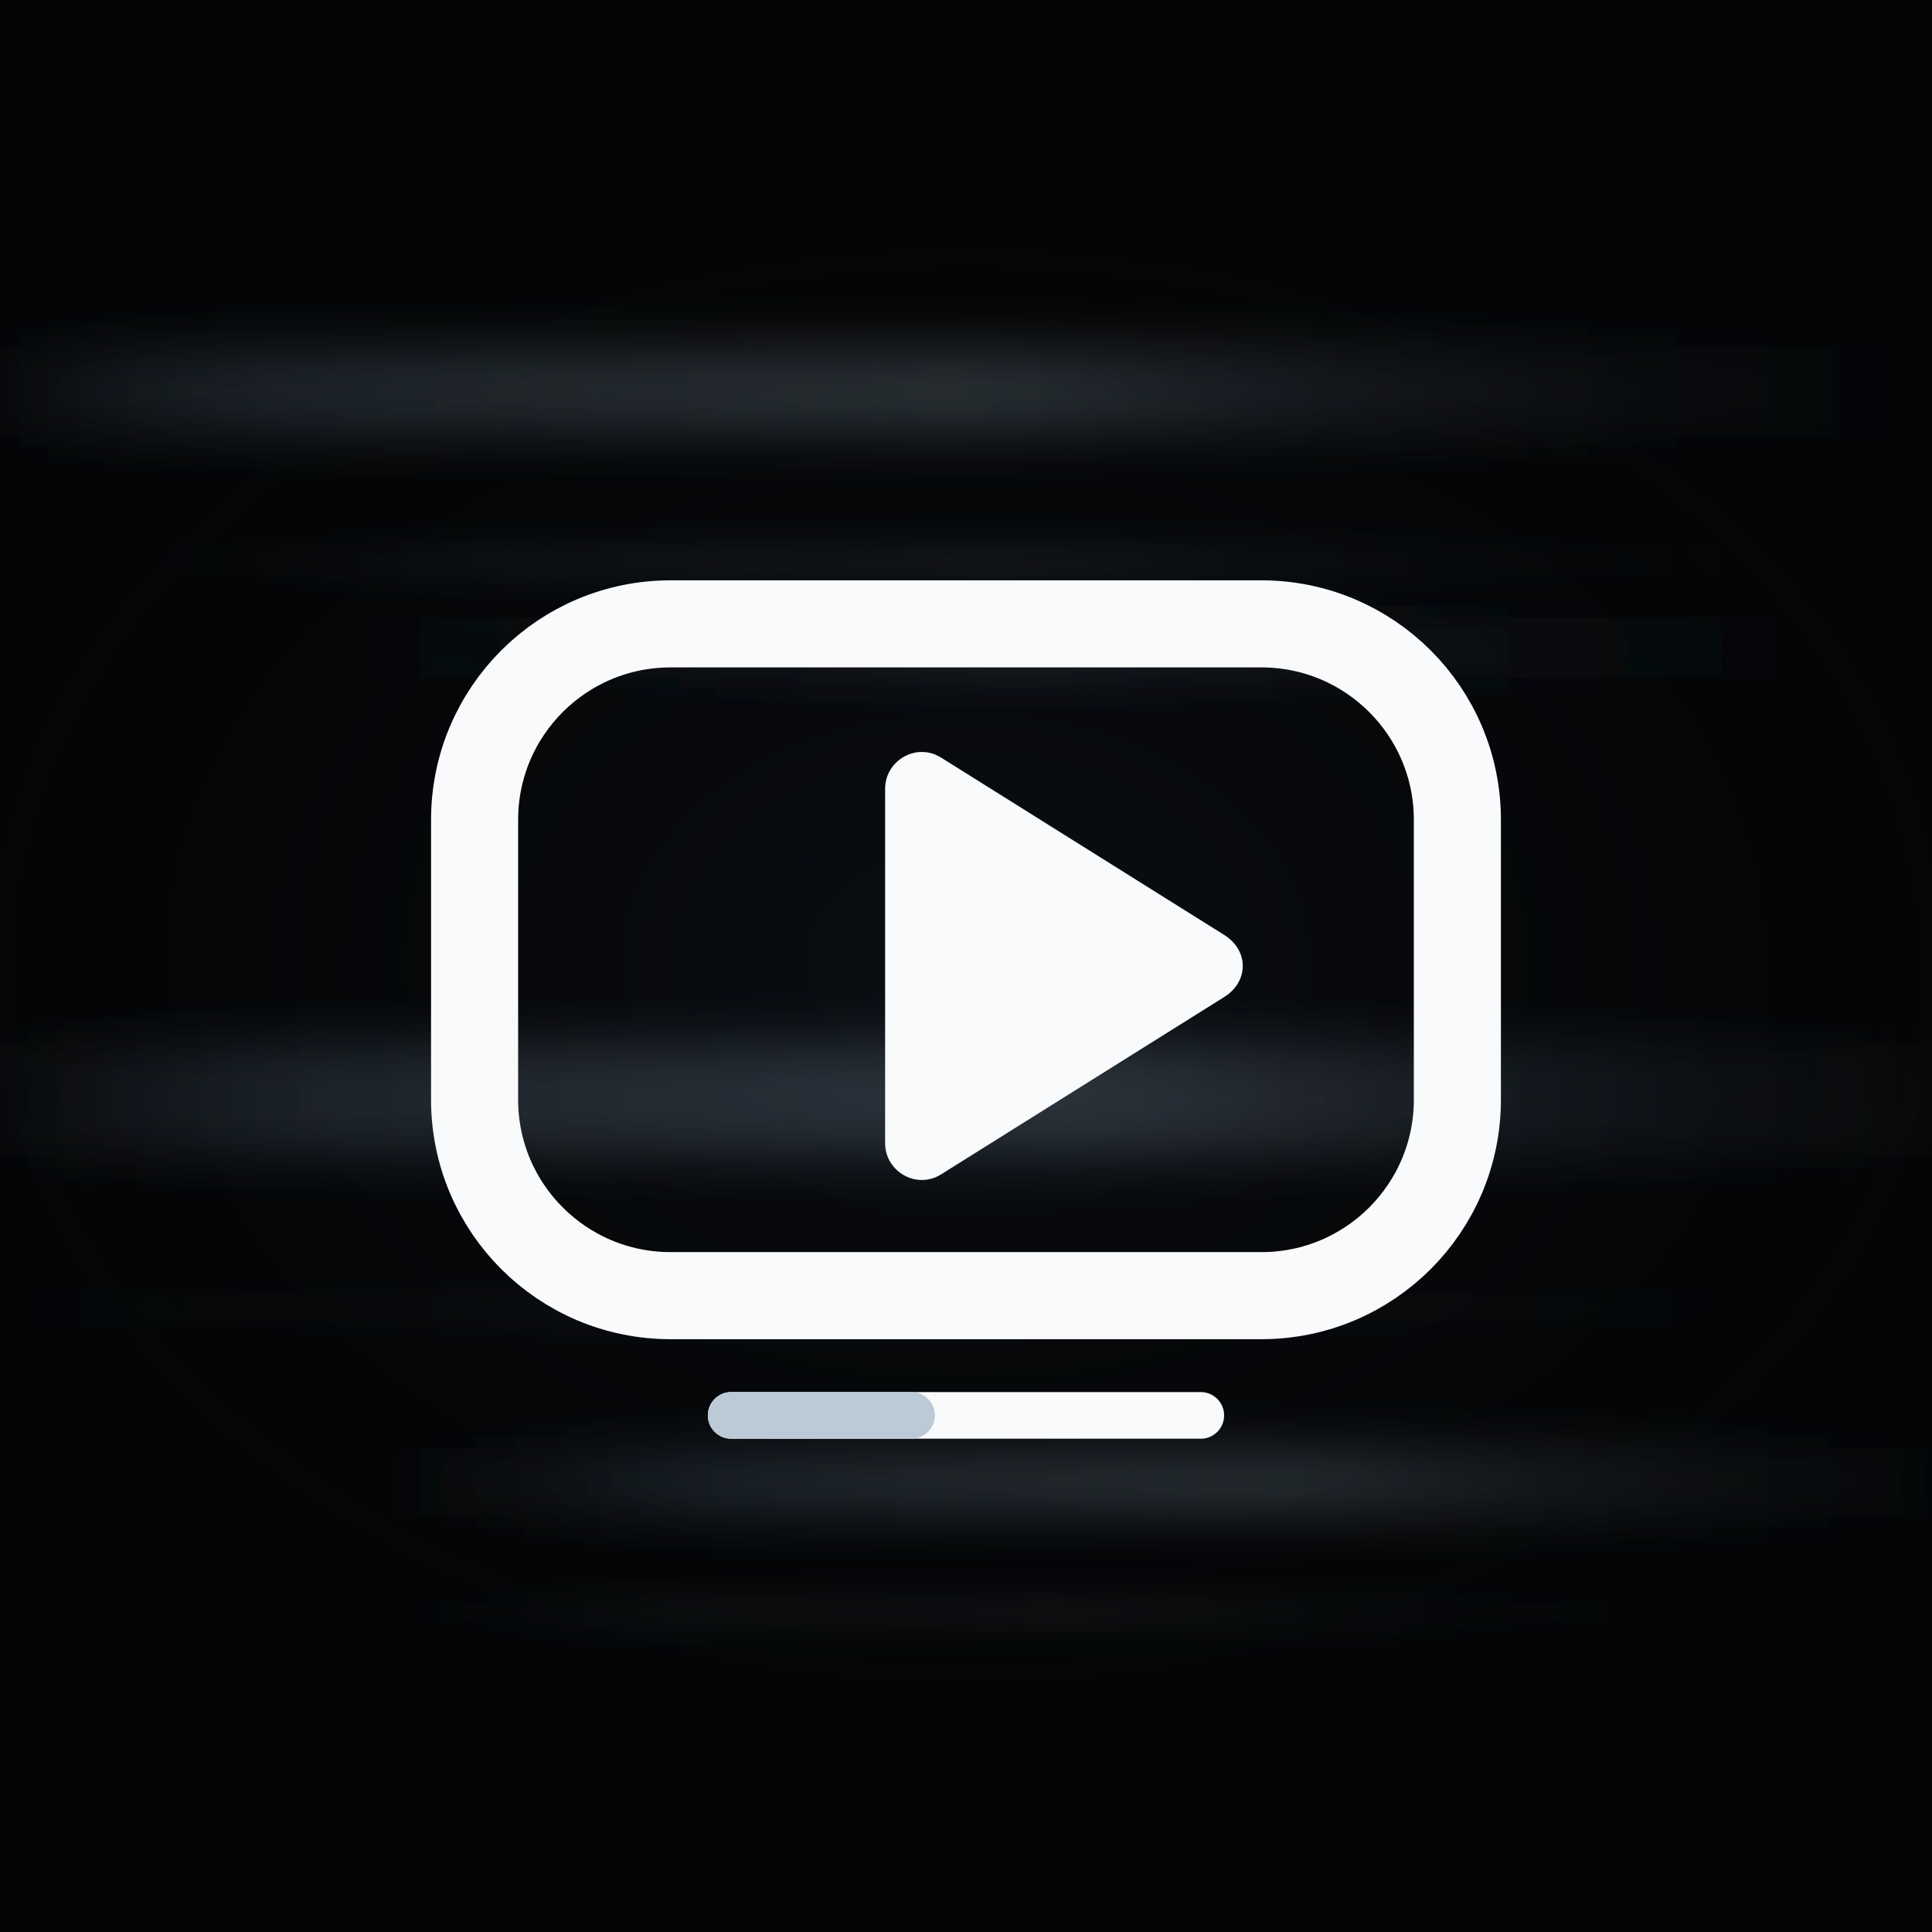
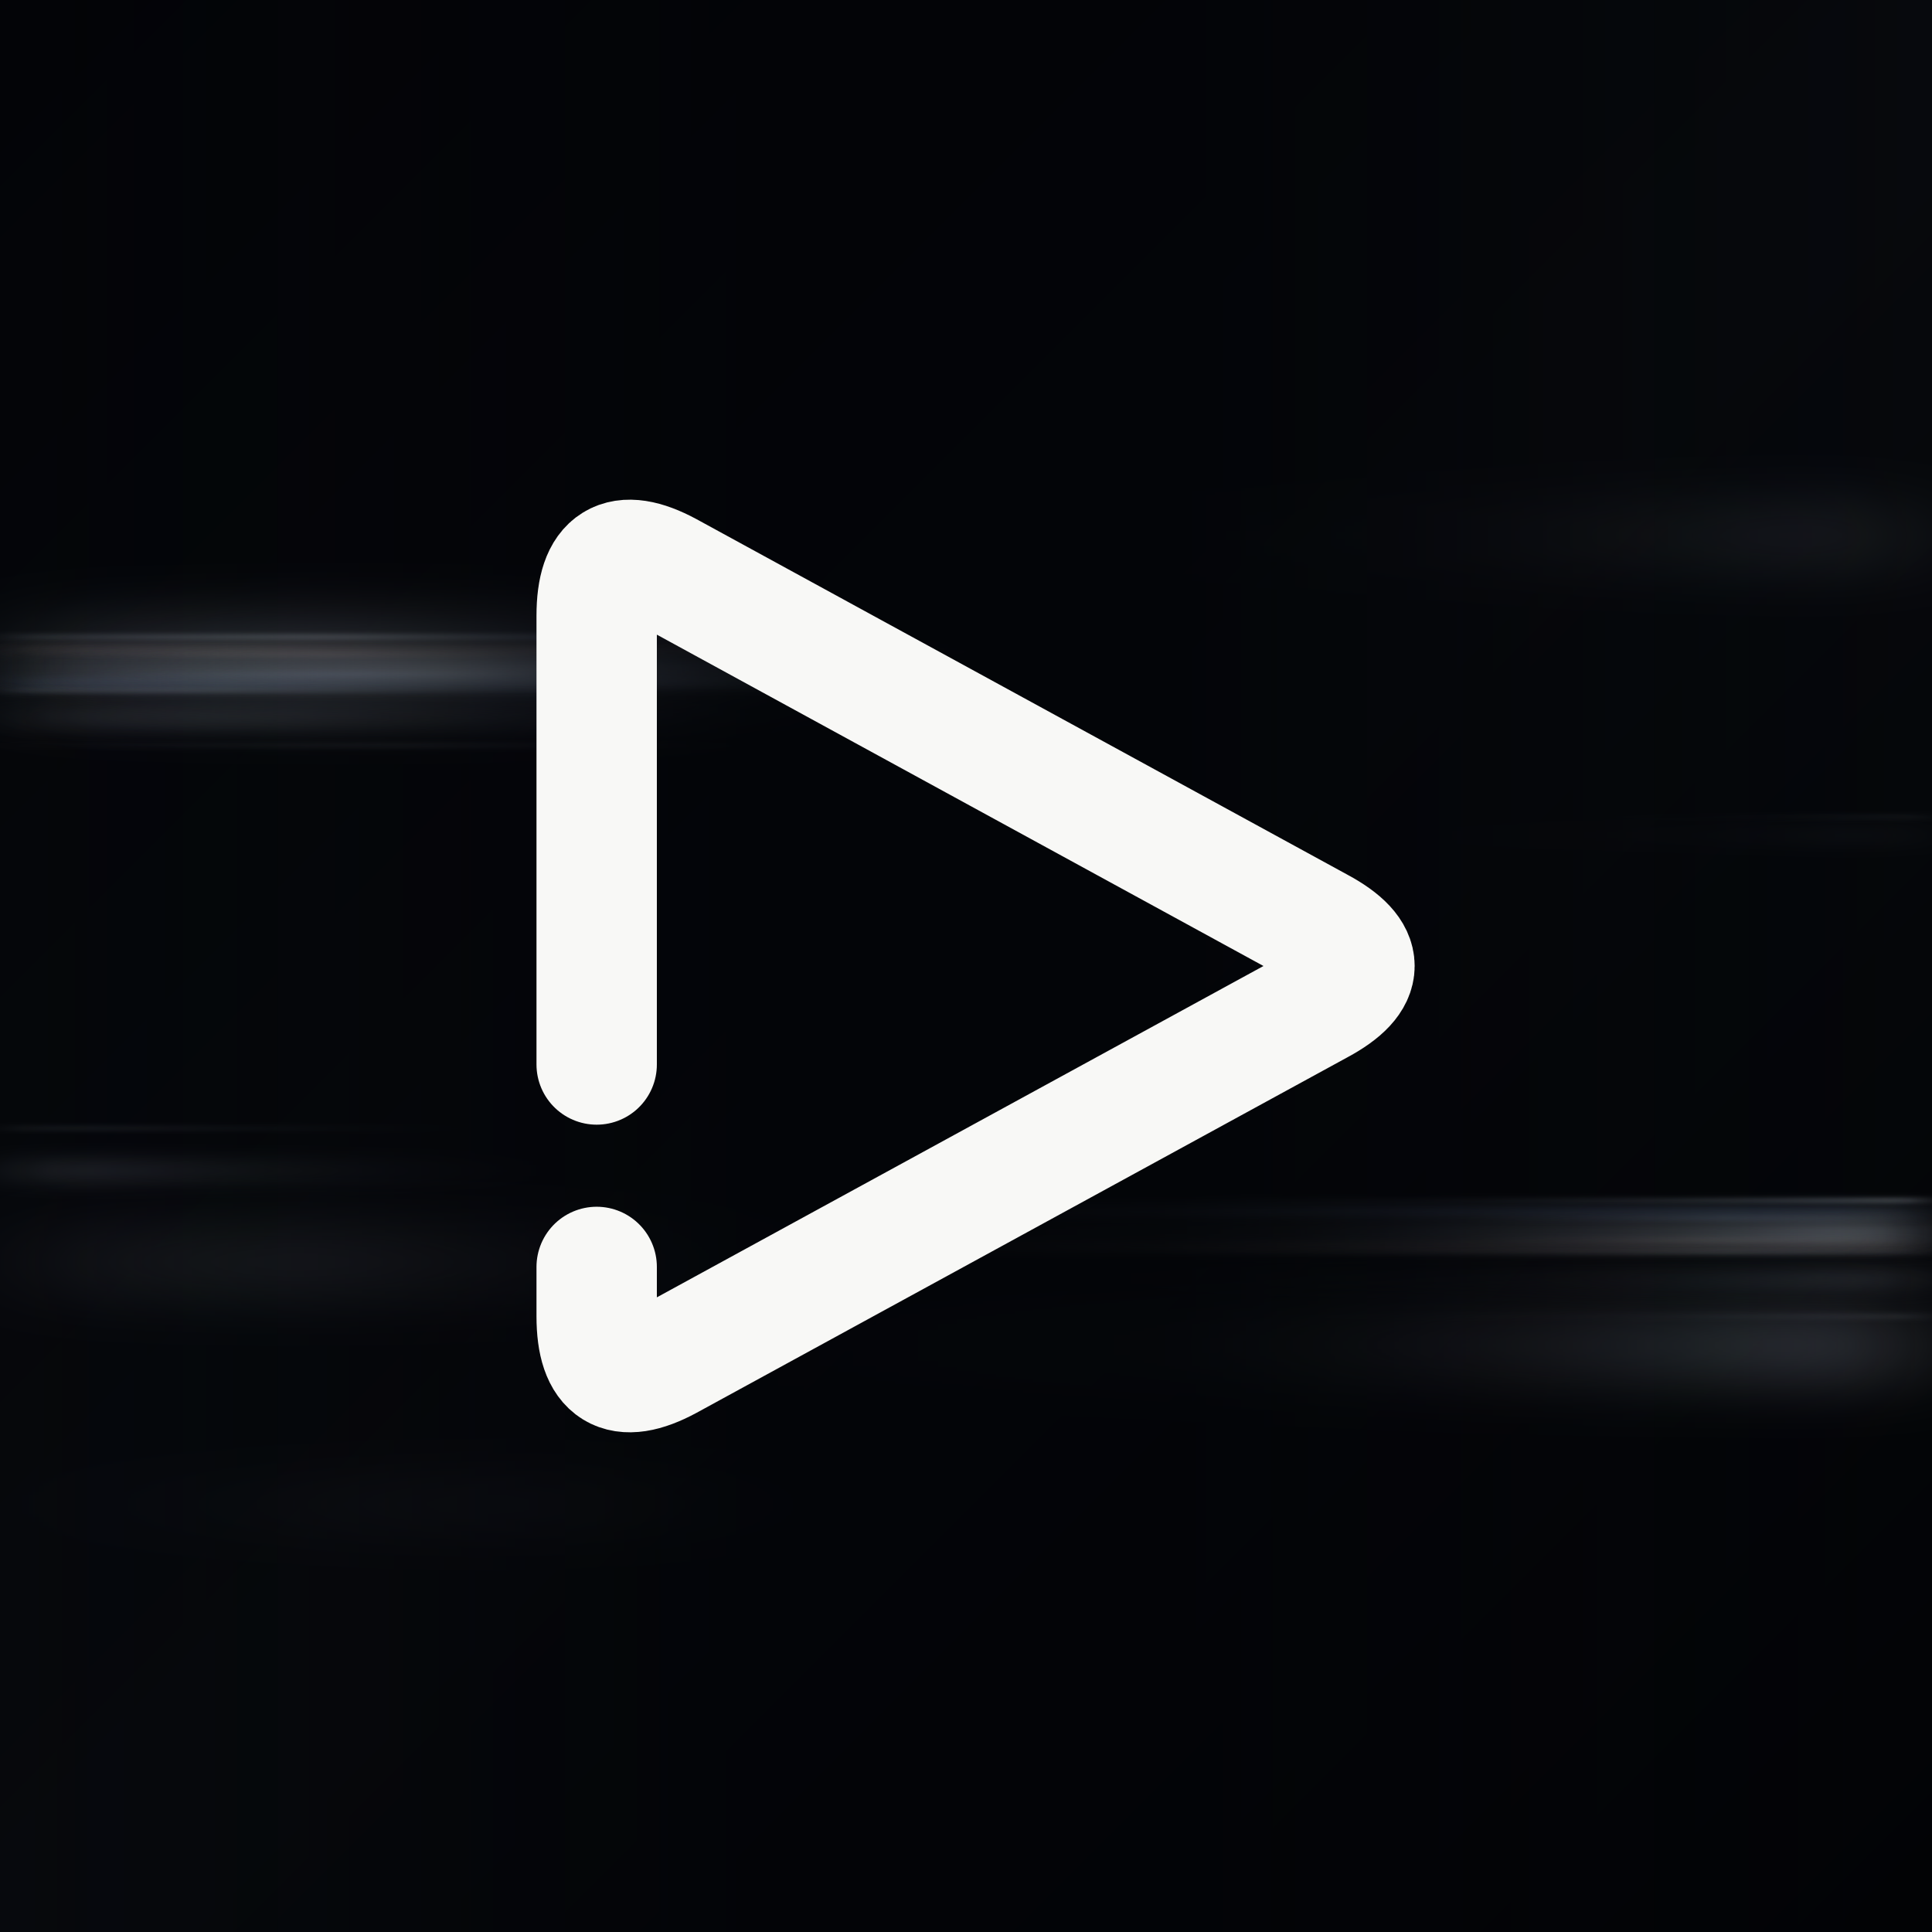
- <svg xmlns="http://www.w3.org/2000/svg" width="1024" height="1024" viewBox="0 0 1024 1024" fill="none">
+ <svg xmlns="http://www.w3.org/2000/svg" width="1024" height="1024" viewBox="0 0 1024 1024" role="img" aria-labelledby="title">
  <defs>
-     <linearGradient id="streak" x1="0" x2="1">
-       <stop stop-color="#141C28" stop-opacity="0" />
-       <stop offset=".2" stop-color="#526477" stop-opacity=".3" />
-       <stop offset=".53" stop-color="#98ACBD" stop-opacity=".24" />
-       <stop offset=".8" stop-color="#415268" stop-opacity=".1" />
-       <stop offset="1" stop-color="#0B131E" stop-opacity="0" />
+     <linearGradient id="base" x1="0" y1="0" x2="1" y2="1">
+       <stop stop-color="#030407" />
+       <stop offset=".52" stop-color="#07090d" />
+       <stop offset="1" stop-color="#020305" />
    </linearGradient>
-     <linearGradient id="soft" x1="0" x2="1">
-       <stop stop-color="#0E151D" stop-opacity="0" />
-       <stop offset=".46" stop-color="#485563" stop-opacity=".32" />
-       <stop offset="1" stop-color="#0E151D" stop-opacity="0" />
+     <linearGradient id="beam" x1="0" y1="0" x2="1" y2="0">
+       <stop stop-color="#8196ae" stop-opacity="0" />
+       <stop offset=".30" stop-color="#a4b0c0" stop-opacity=".16" />
+       <stop offset=".65" stop-color="#d7e2ef" stop-opacity=".9" />
+       <stop offset=".88" stop-color="#a8bbd4" stop-opacity=".30" />
+       <stop offset="1" stop-color="#8196ae" stop-opacity="0" />
    </linearGradient>
-     <filter id="b1" x="-20%" y="-200%" width="140%" height="500%">
-       <feGaussianBlur stdDeviation="19 9" />
+     <linearGradient id="center-dim" x1="0" y1="0" x2="1" y2="0">
+       <stop stop-color="#020306" stop-opacity="0" />
+       <stop offset=".40" stop-color="#020306" stop-opacity=".68" />
+       <stop offset=".60" stop-color="#020306" stop-opacity=".68" />
+       <stop offset="1" stop-color="#020306" stop-opacity="0" />
+     </linearGradient>
+     <filter id="broad" x="-40%" y="-300%" width="180%" height="700%" color-interpolation-filters="sRGB">
+       <feGaussianBlur stdDeviation="85 16" />
    </filter>
-     <filter id="b2" x="-20%" y="-250%" width="140%" height="600%">
-       <feGaussianBlur stdDeviation="32 13" />
+     <filter id="soft" x="-40%" y="-300%" width="180%" height="700%" color-interpolation-filters="sRGB">
+       <feGaussianBlur stdDeviation="52 5.5" />
    </filter>
-     <radialGradient id="shade">
-       <stop stop-color="#111925" stop-opacity=".5" />
-       <stop offset="1" stop-color="#020304" stop-opacity="0" />
-     </radialGradient>
+     <filter id="filament" x="-40%" y="-300%" width="180%" height="700%" color-interpolation-filters="sRGB">
+       <feGaussianBlur stdDeviation="23 1.3" />
+     </filter>
+     <linearGradient id="lens-blue" x1="0" y1="0" x2="1" y2="0">
+       <stop stop-color="#9bb8ed" stop-opacity="0" />
+       <stop offset=".54" stop-color="#9bb8ed" stop-opacity=".7" />
+       <stop offset=".80" stop-color="#b0c9e5" stop-opacity=".36" />
+       <stop offset="1" stop-color="#9bb8ed" stop-opacity="0" />
+     </linearGradient>
+     <linearGradient id="lens-warm" x1="0" y1="0" x2="1" y2="0">
+       <stop stop-color="#dec2bc" stop-opacity="0" />
+       <stop offset=".54" stop-color="#dec2bc" stop-opacity=".65" />
+       <stop offset=".80" stop-color="#d9bcae" stop-opacity=".32" />
+       <stop offset="1" stop-color="#dec2bc" stop-opacity="0" />
+     </linearGradient>
+     <filter id="lens-soft" x="-40%" y="-500%" width="180%" height="1100%" color-interpolation-filters="sRGB">
+       <feGaussianBlur stdDeviation="38 2.7" />
+     </filter>
+     <filter id="lens-glint" x="-40%" y="-500%" width="180%" height="1100%" color-interpolation-filters="sRGB">
+       <feGaussianBlur stdDeviation="18 1.7" />
+     </filter>
  </defs>
-   <rect width="1024" height="1024" fill="#040506" />
-   <ellipse cx="512" cy="512" rx="614.4" ry="440.32" fill="url(#shade)" />
-   <g filter="url(#b2)">
-     <rect x="-122.88" y="184.32" width="1228.8" height="46.08" rx="30.72" fill="url(#streak)" />
-     <rect x="102.4" y="327.68" width="952.32" height="30.72" rx="30.72" fill="url(#soft)" />
-     <rect x="-122.88" y="552.96" width="1351.68" height="59.392" rx="40.96" fill="url(#streak)" />
-     <rect x="184.32" y="768" width="942.08" height="34.816" rx="30.72" fill="url(#streak)" />
+   <rect id="black-base" width="1024" height="1024" fill="url(#base)" />
+   <g id="slow-scale" transform="scale(0.5333333 0.9481481)">
+     <g id="slow-trails" class="slow">
+       <rect x="-590" y="349" width="1440" height="44" fill="url(#beam)" opacity="0.34" filter="url(#broad)" />
+       <rect x="690" y="734" width="1810" height="36" fill="url(#beam)" opacity="0.32" filter="url(#broad)" />
+       <rect x="-530" y="689" width="1290" height="33" fill="url(#beam)" opacity="0.15" filter="url(#broad)" />
+       <rect x="1010" y="284" width="1360" height="31" fill="url(#beam)" opacity="0.16" filter="url(#broad)" />
+       <rect x="-180" y="832" width="1030" height="18" fill="url(#beam)" opacity="0.1" filter="url(#broad)" />
+     </g>
  </g>
-   <g filter="url(#b1)" opacity=".56">
-     <rect x="61.44" y="291.84" width="921.6" height="12.288" fill="url(#streak)" />
-     <rect x="-102.4" y="686.08" width="1157.12" height="14.336" fill="url(#soft)" />
-     <rect x="204.8" y="849.92" width="716.8" height="9.216" fill="url(#streak)" />
+   <g id="medium-scale" transform="scale(0.5333333 0.9481481)">
+     <g id="medium-trails" class="medium">
+       <g id="subtle-lens-dispersion">
+         <rect x="-510" y="361" width="1460" height="4" fill="url(#lens-warm)" opacity=".43" filter="url(#lens-soft)" />
+         <rect x="-510" y="380" width="1460" height="4" fill="url(#lens-blue)" opacity=".48" filter="url(#lens-soft)" />
+         <rect x="835" y="675" width="1580" height="4" fill="url(#lens-blue)" opacity=".46" filter="url(#lens-soft)" />
+         <rect x="835" y="695" width="1580" height="4" fill="url(#lens-warm)" opacity=".39" filter="url(#lens-soft)" />
+         <rect x="80" y="365" width="470" height="2" fill="url(#lens-warm)" opacity=".34" filter="url(#lens-glint)" />
+         <rect x="95" y="376" width="465" height="2" fill="url(#lens-blue)" opacity=".38" filter="url(#lens-glint)" />
+         <rect x="1460" y="680" width="470" height="2" fill="url(#lens-blue)" opacity=".33" filter="url(#lens-glint)" />
+         <rect x="1450" y="692" width="470" height="2" fill="url(#lens-warm)" opacity=".30" filter="url(#lens-glint)" />
+       </g>
+       <rect x="-540" y="370" width="1490" height="9" fill="url(#beam)" opacity="0.56" filter="url(#soft)" />
+       <rect x="-670" y="399" width="1390" height="6" fill="url(#beam)" opacity="0.28" filter="url(#soft)" />
+       <rect x="810" y="683" width="1600" height="12" fill="url(#beam)" opacity="0.54" filter="url(#soft)" />
+       <rect x="1080" y="711" width="1340" height="7" fill="url(#beam)" opacity="0.34" filter="url(#soft)" />
+       <rect x="-830" y="650" width="1350" height="9" fill="url(#beam)" opacity="0.22" filter="url(#soft)" />
+       <rect x="1350" y="464" width="1200" height="6" fill="url(#beam)" opacity="0.2" filter="url(#soft)" />
+     </g>
  </g>
-   <g transform="translate(90 90) scale(1.6484)">
-     <rect x="98" y="146" width="316" height="216" rx="63" stroke="#F8FAFC" stroke-width="28" fill="none" />
-     <path d="M230 199c0-9 10-15 18-10l91 57c8 5 8 15 0 20l-91 57c-8 5-18-1-18-10z" fill="#F8FAFC" />
-     <rect x="173" y="393" width="166" height="15" rx="7.5" fill="#F8FAFC" />
-     <rect x="173" y="393" width="73" height="15" rx="7.5" fill="#BBCAD6" />
+   <g id="fast-scale" transform="scale(0.5333333 0.9481481)">
+     <g id="fast-trails" class="fast">
+       <rect x="-510" y="355" width="1290" height="2" fill="url(#beam)" opacity="0.48" filter="url(#filament)" />
+       <rect x="-680" y="385" width="1330" height="2" fill="url(#beam)" opacity="0.27" filter="url(#filament)" />
+       <rect x="-230" y="416" width="960" height="1.5" fill="url(#beam)" opacity="0.19" filter="url(#filament)" />
+       <rect x="990" y="670" width="1430" height="2" fill="url(#beam)" opacity="0.51" filter="url(#filament)" />
+       <rect x="930" y="699" width="1210" height="1.6" fill="url(#beam)" opacity="0.28" filter="url(#filament)" />
+       <rect x="1250" y="735" width="1120" height="1.8" fill="url(#beam)" opacity="0.21" filter="url(#filament)" />
+       <rect x="-580" y="630" width="1040" height="1.5" fill="url(#beam)" opacity="0.17" filter="url(#filament)" />
+       <rect x="1570" y="456" width="620" height="1.4" fill="url(#beam)" opacity="0.19" filter="url(#filament)" />
+     </g>
+   </g>
+   <rect id="logo-clear-space" width="1024" height="1024" fill="url(#center-dim)" />
+   <g id="centered-logo" transform="translate(512.0 512.0) scale(2.9) translate(-132.5 -128)">
+     <g id="player-symbol" fill="none" stroke="#f8f8f6" stroke-width="22" stroke-linecap="round" stroke-linejoin="round">
+       <path d="M 65 146 V 64 Q 65 49 78 56 L 197 121 Q 210 128 197 135 L 78 200 Q 65 207 65 192 V 183" />
+     </g>
  </g>
</svg>
